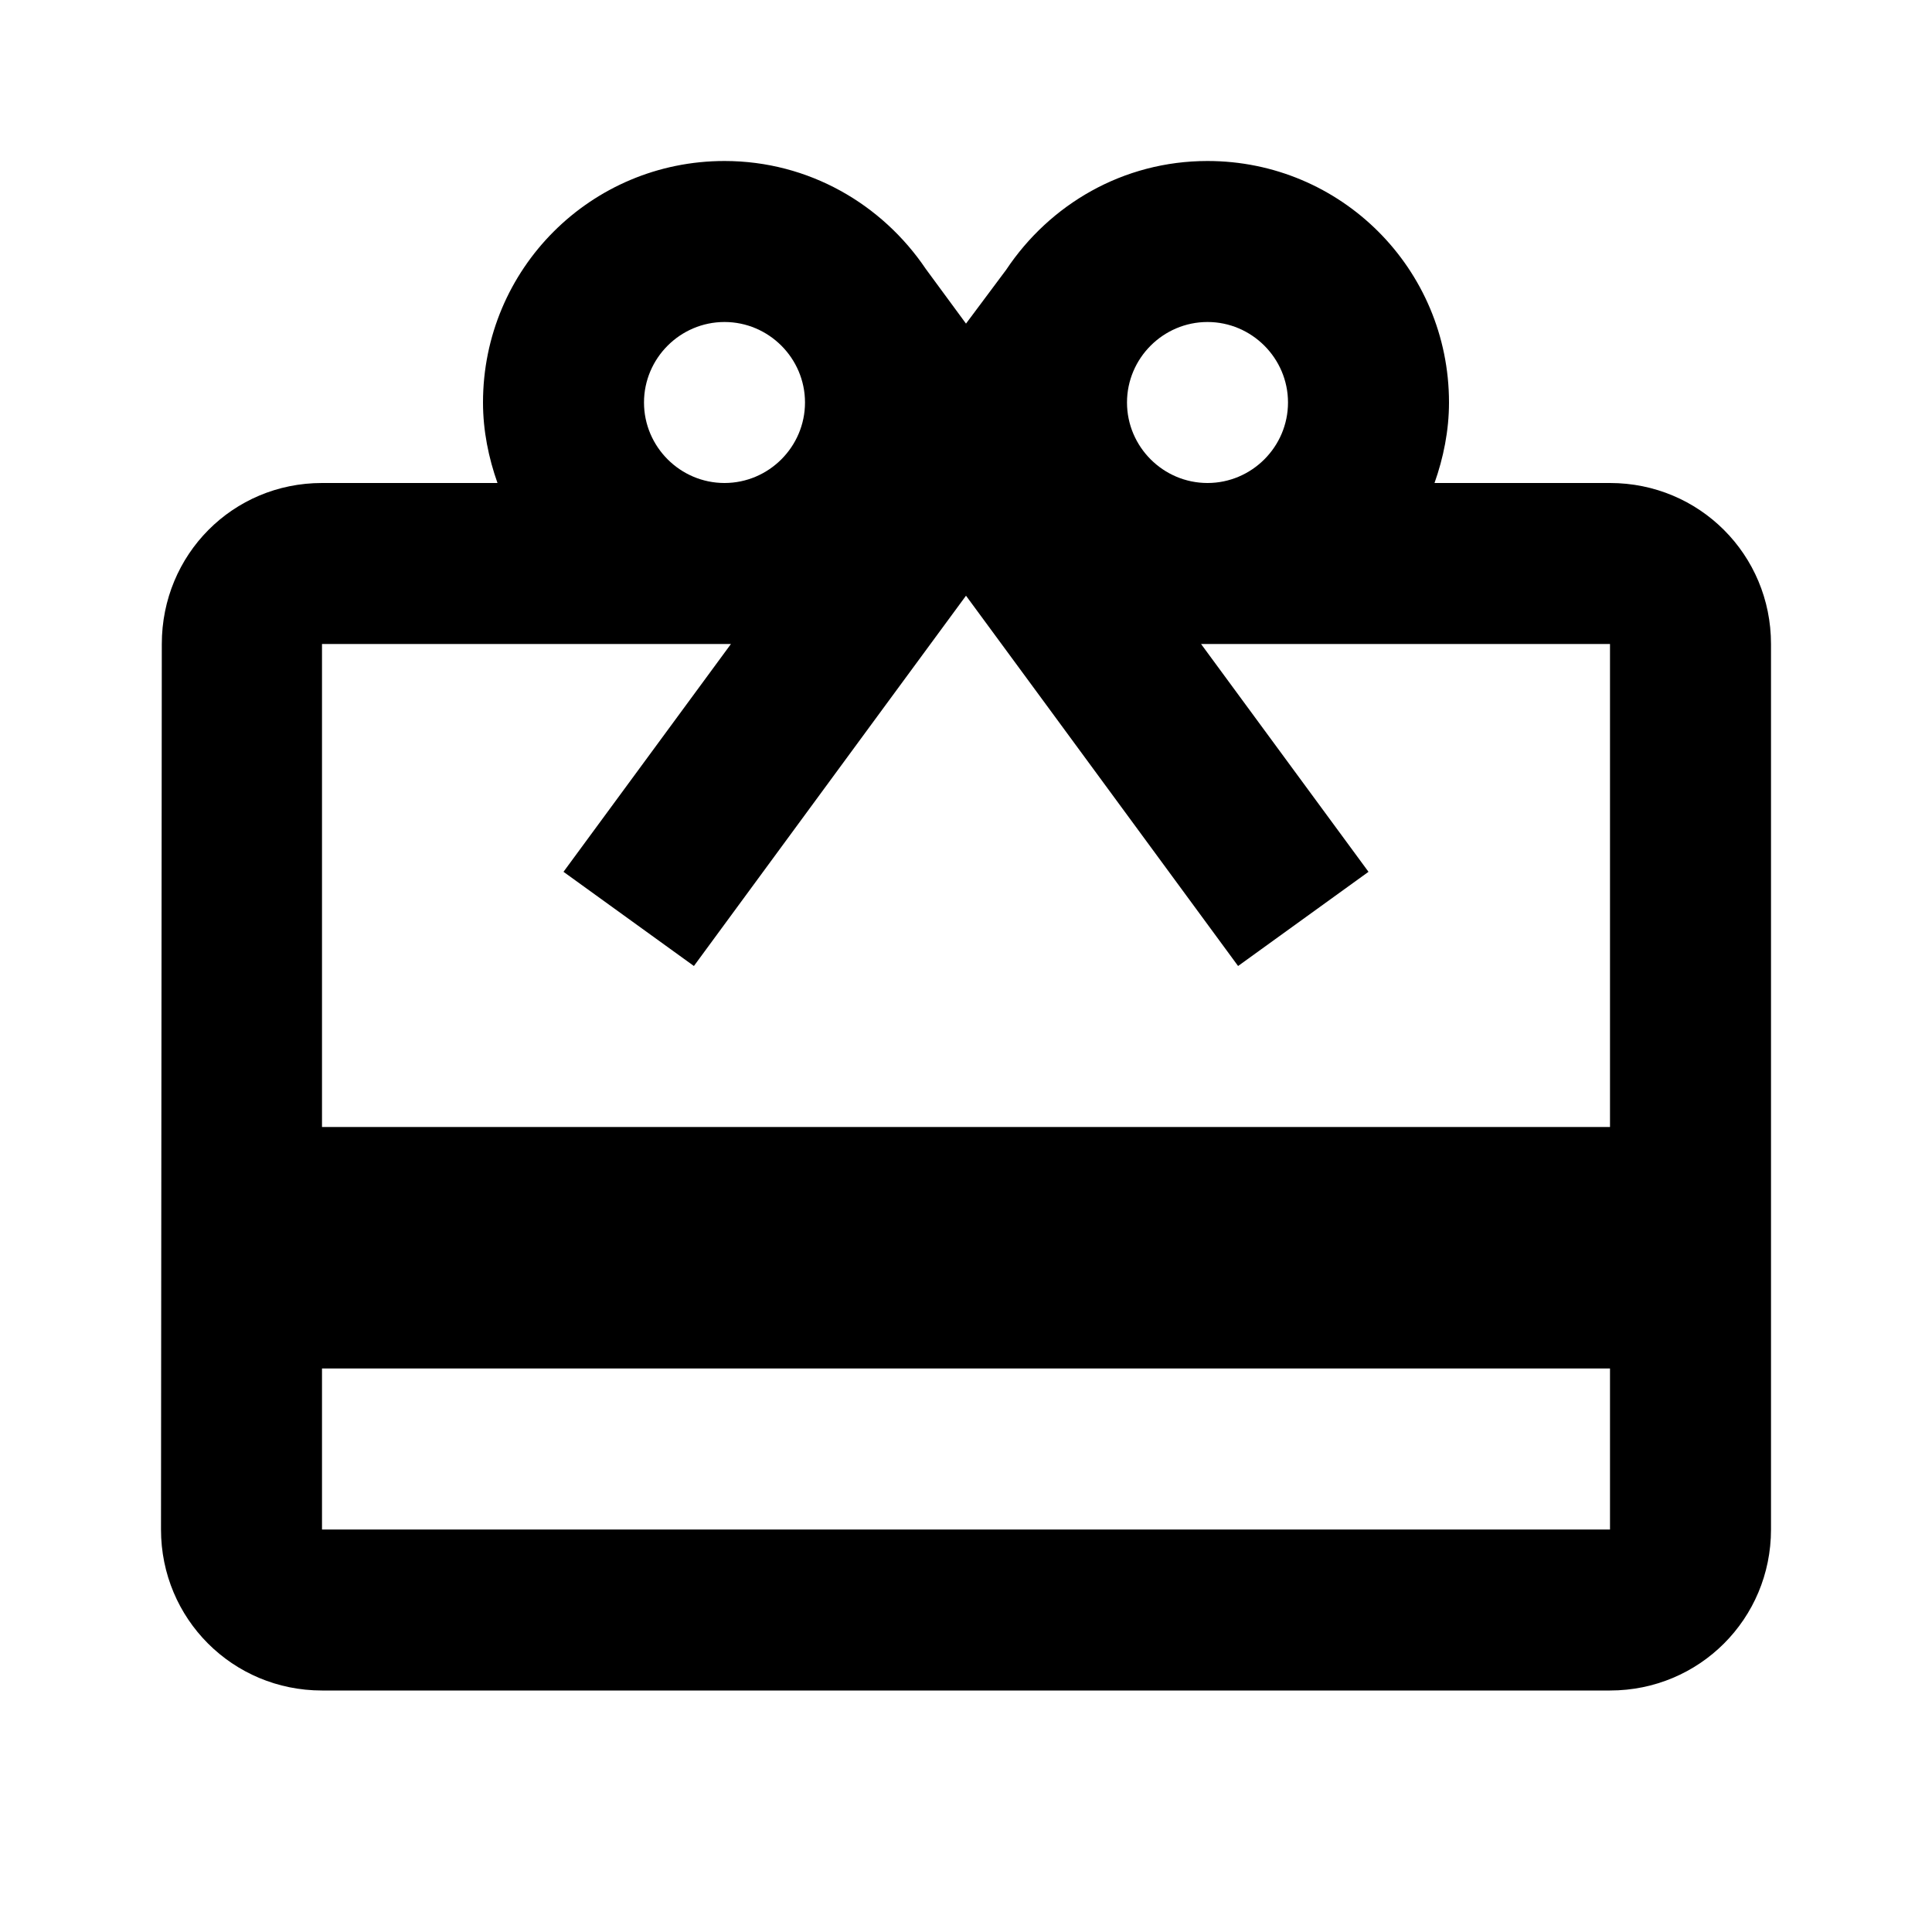
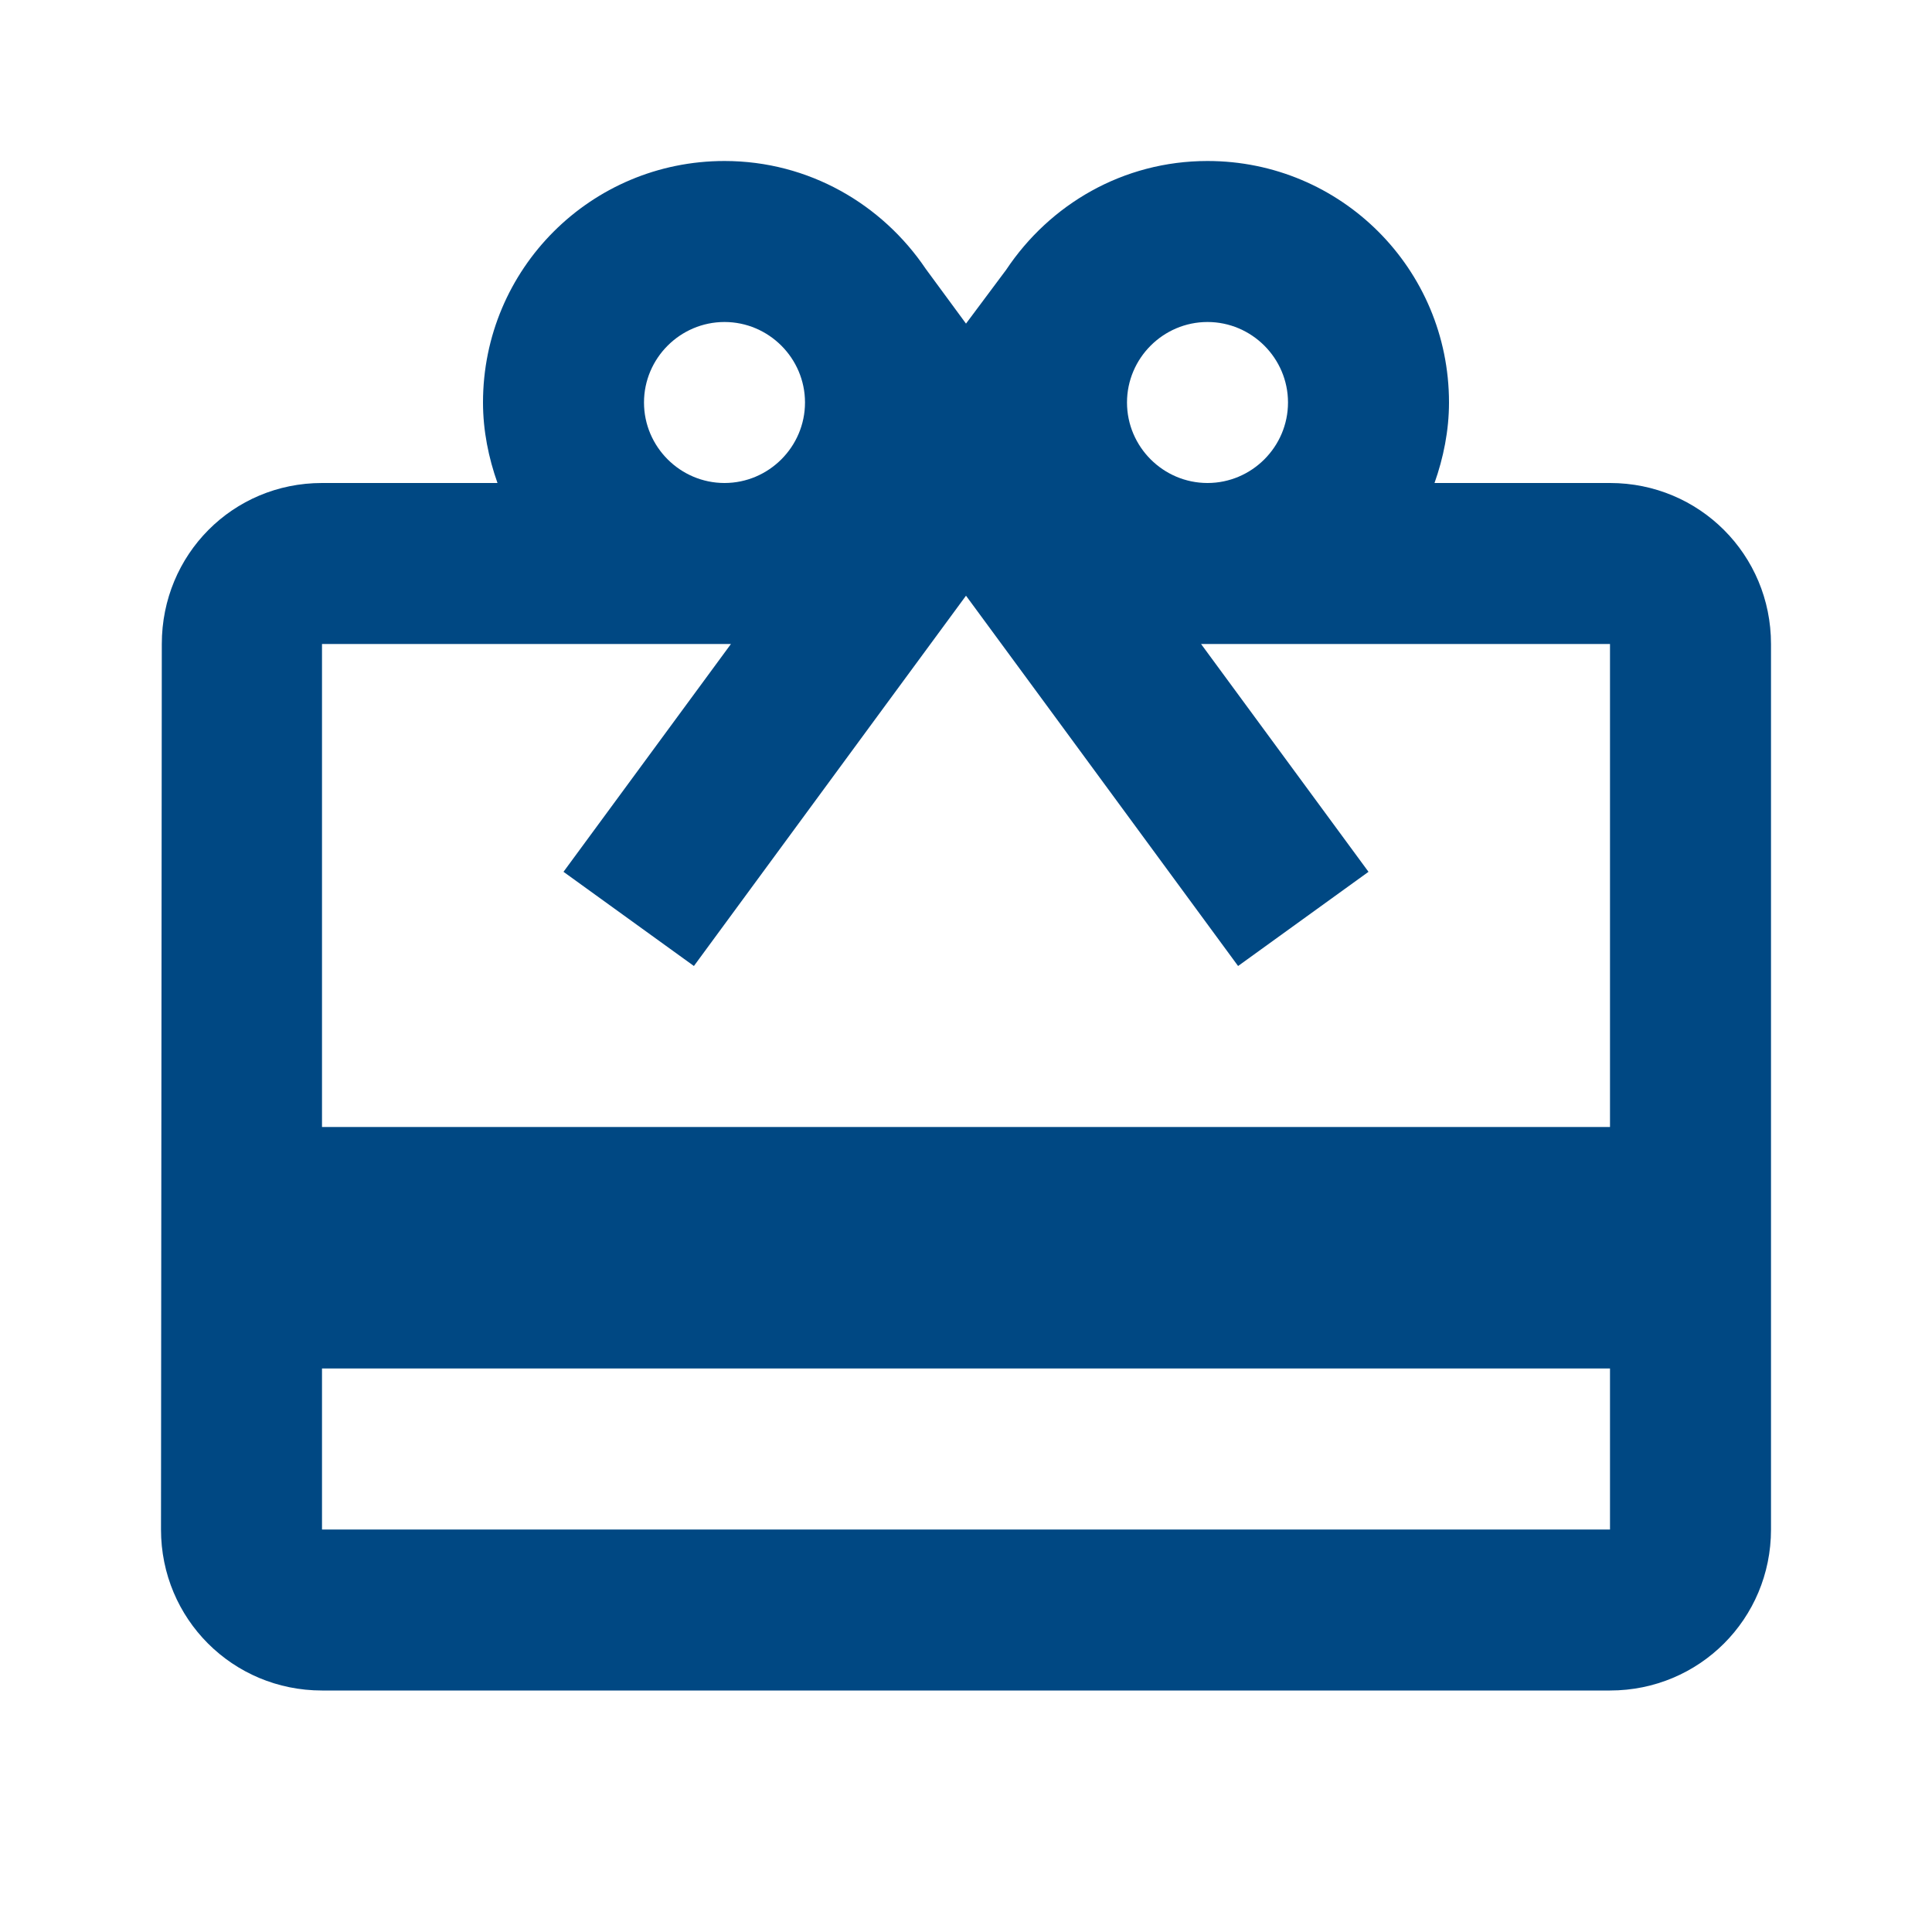
- <svg xmlns="http://www.w3.org/2000/svg" fill="#000000" height="24" viewBox="0 0 24 24" width="24">
+ <svg xmlns="http://www.w3.org/2000/svg" fill="#004883" height="24" viewBox="0 0 24 24" width="24">
  <path d="M20 6h-2.18c.11-.31.18-.65.18-1 0-1.66-1.34-3-3-3-1.05 0-1.96.54-2.5 1.35l-.5.67-.5-.68C10.96 2.54 10.05 2 9 2 7.34 2 6 3.34 6 5c0 .35.07.69.18 1H4c-1.11 0-1.99.89-1.99 2L2 19c0 1.11.89 2 2 2h16c1.11 0 2-.89 2-2V8c0-1.11-.89-2-2-2zm-5-2c.55 0 1 .45 1 1s-.45 1-1 1-1-.45-1-1 .45-1 1-1zM9 4c.55 0 1 .45 1 1s-.45 1-1 1-1-.45-1-1 .45-1 1-1zm11 15H4v-2h16v2zm0-5H4V8h5.08L7 10.83 8.62 12 11 8.76l1-1.36 1 1.36L15.38 12 17 10.83 14.92 8H20v6z" />
  <path d="M0 0h24v24H0z" fill="none" />
</svg>
